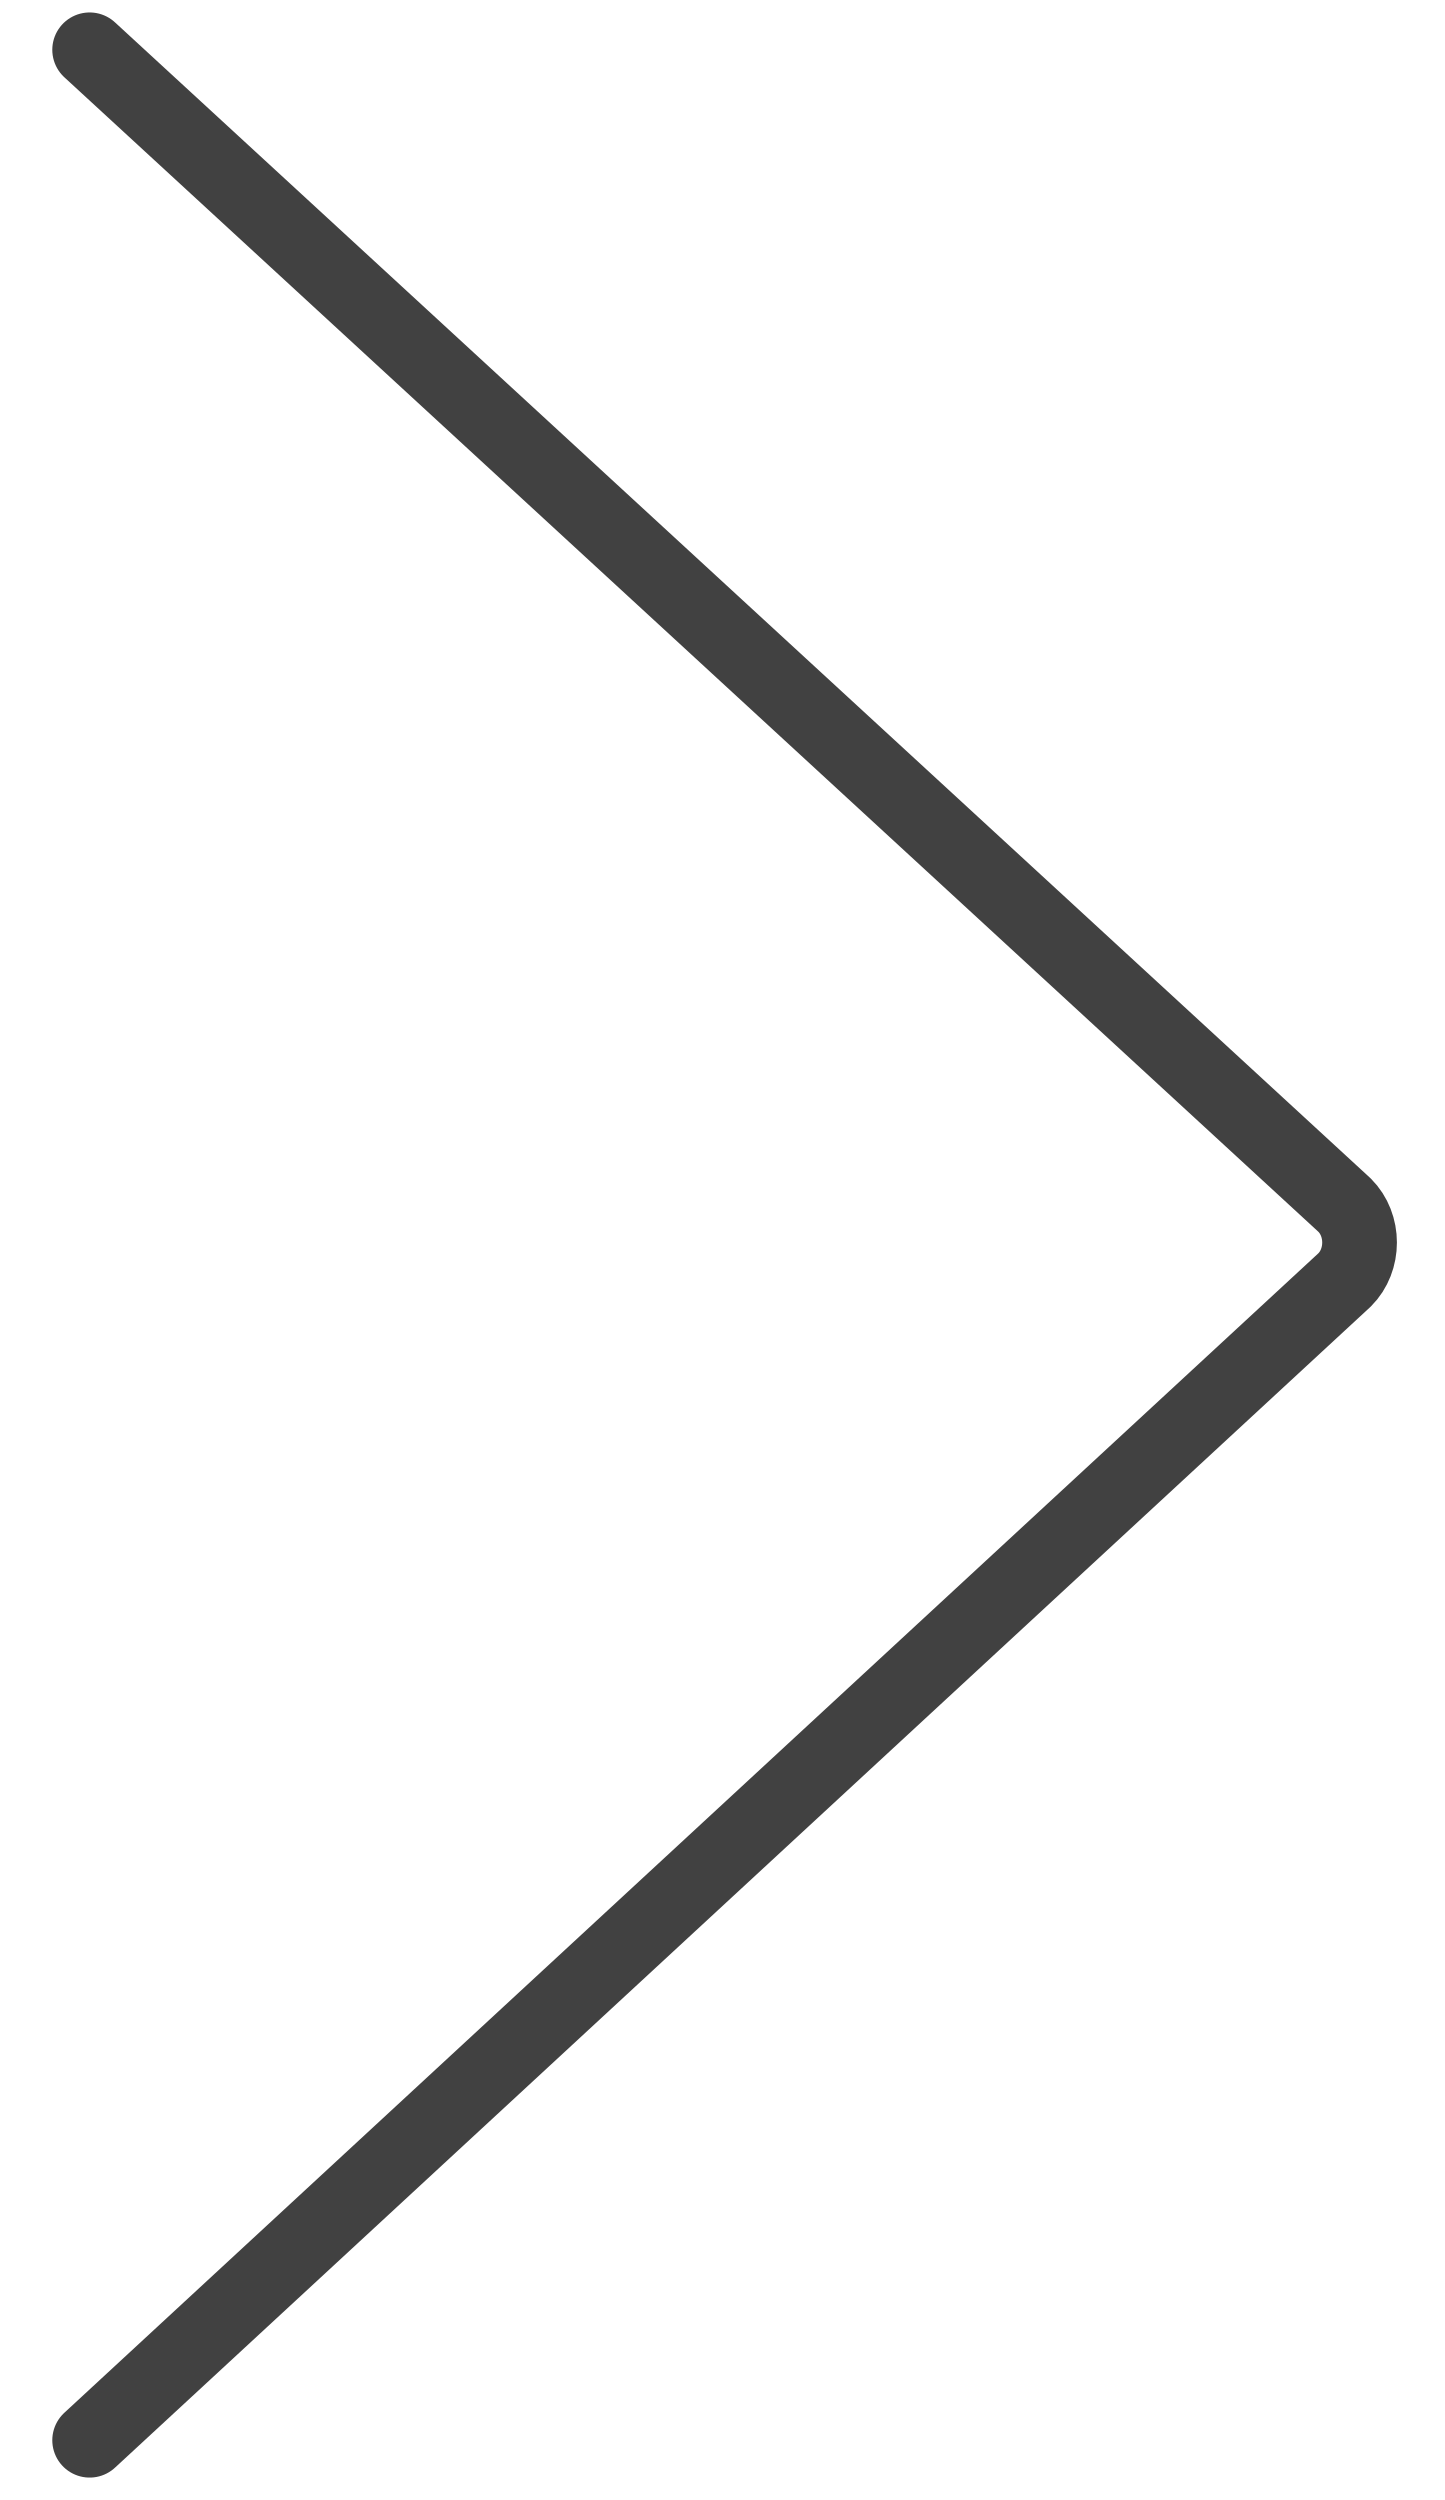
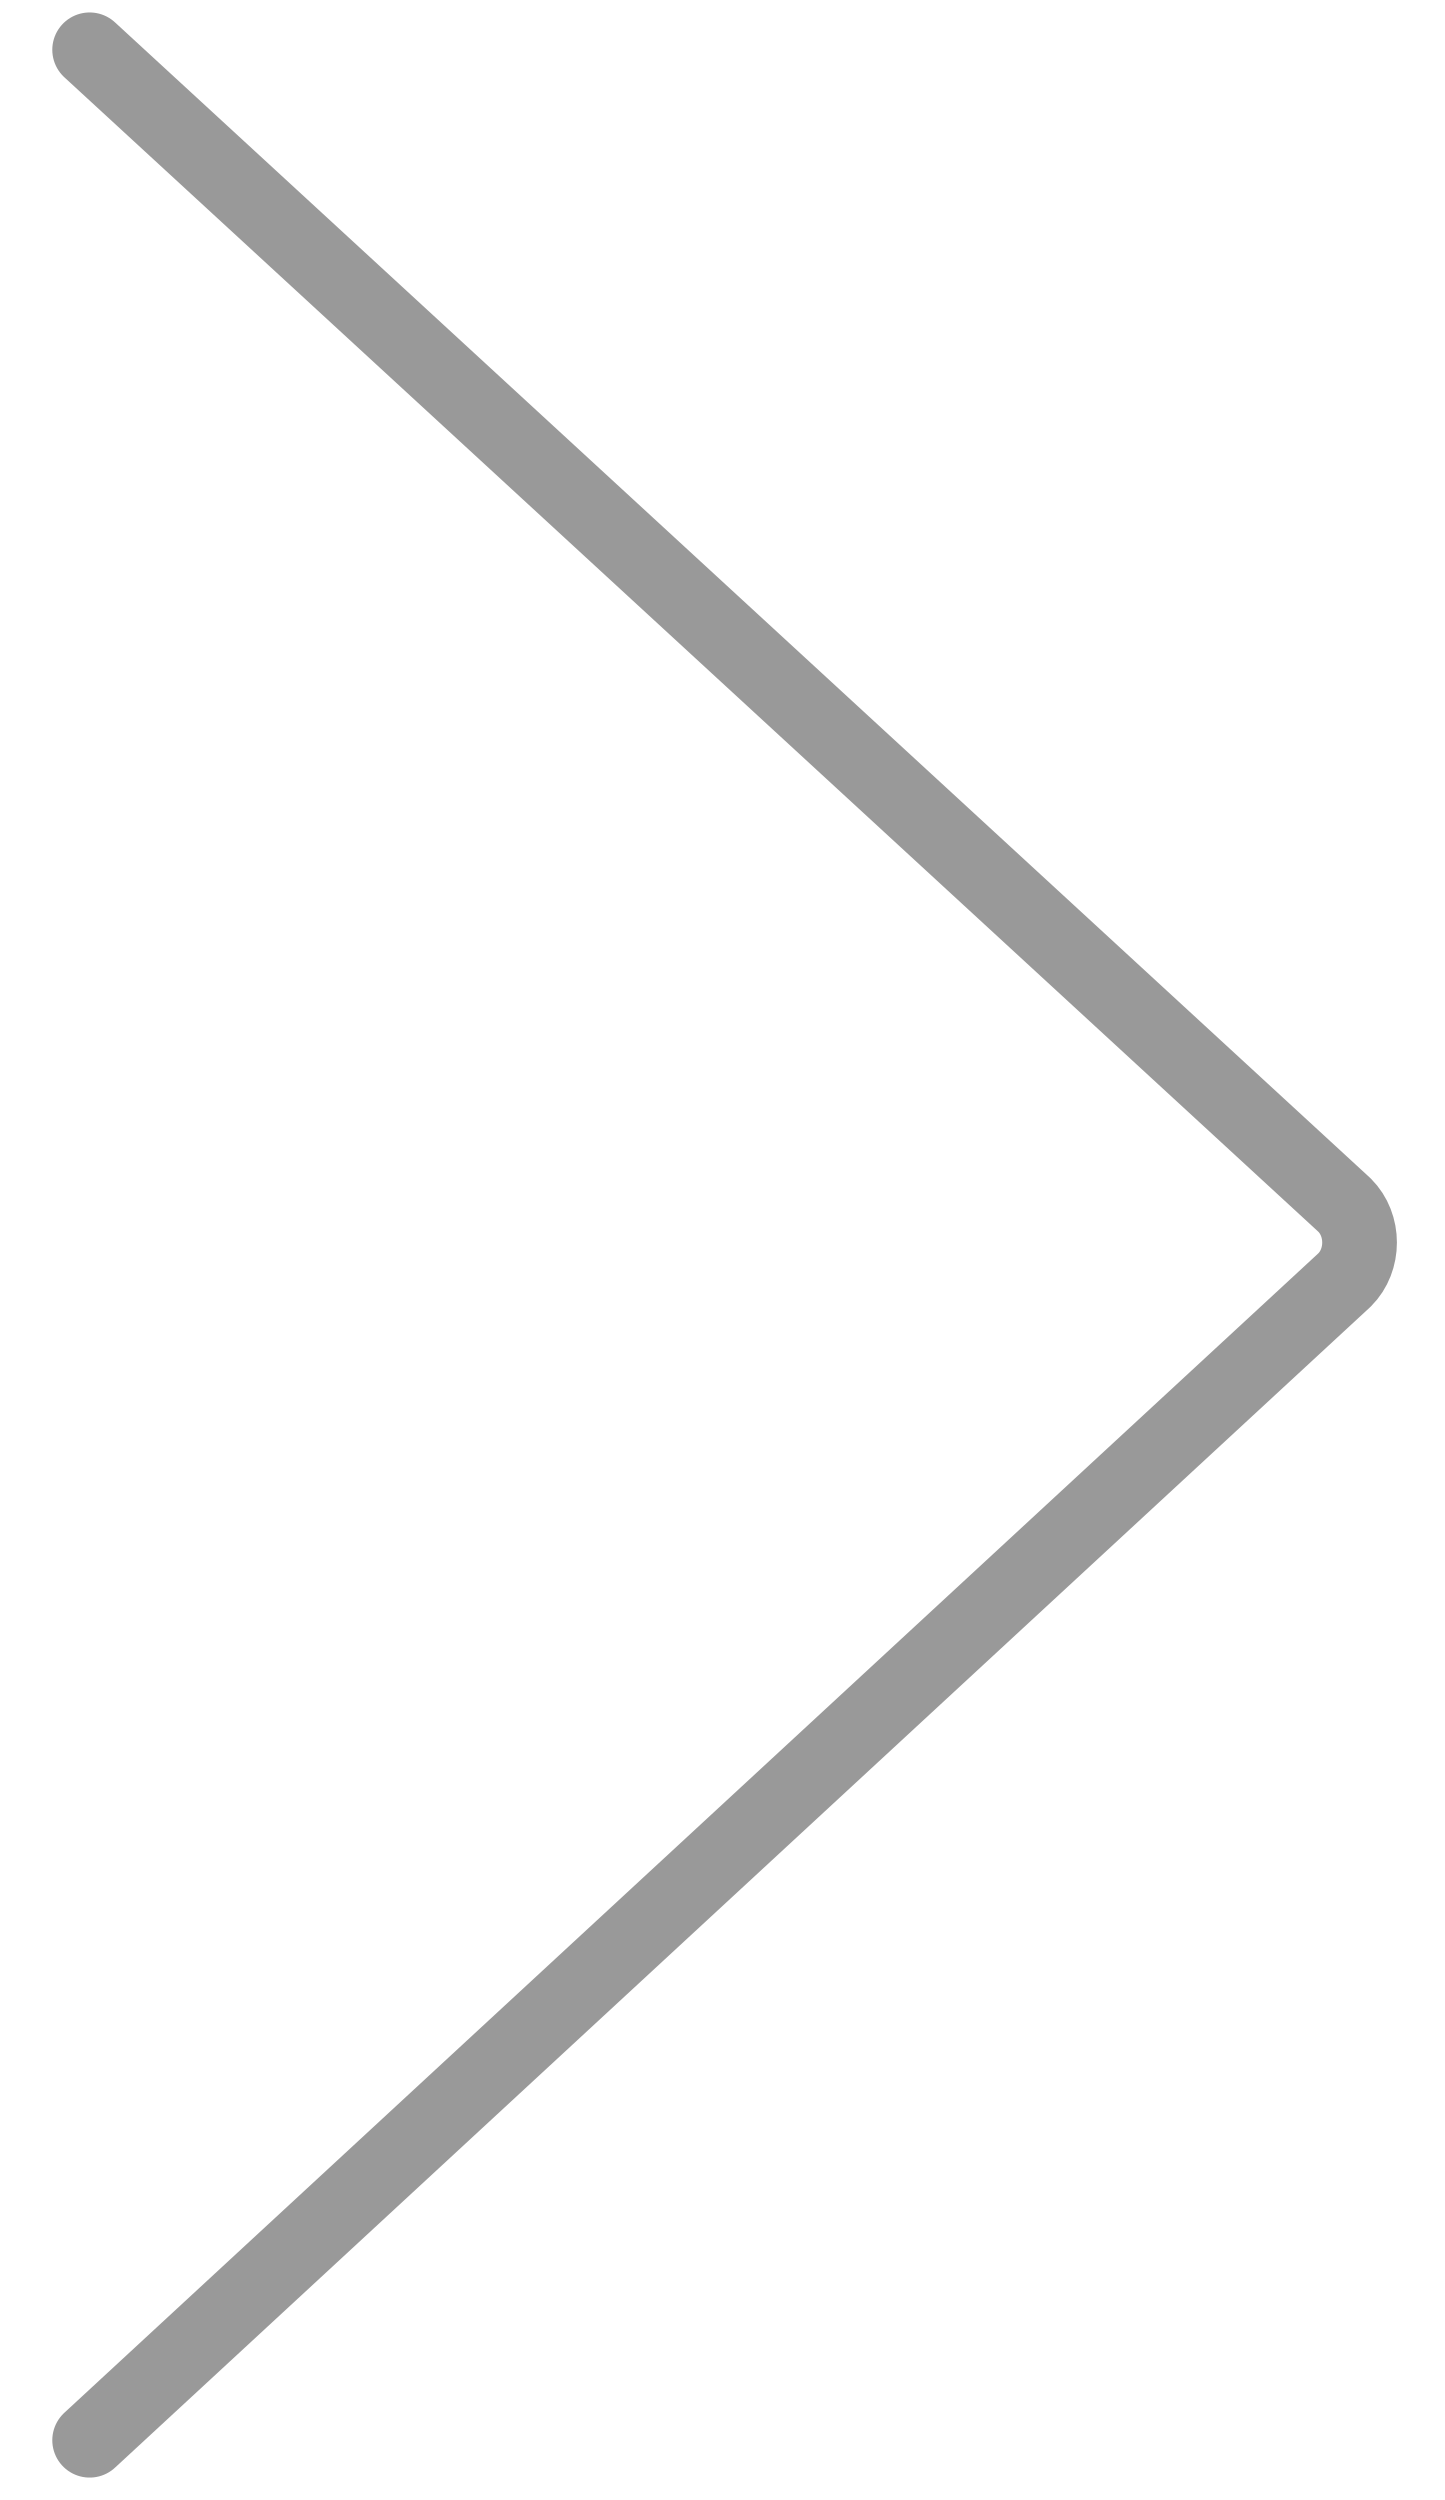
- <svg xmlns="http://www.w3.org/2000/svg" version="1.1" id="Layer_1" x="0px" y="0px" viewBox="0 0 29 50.2" enable-background="new 0 0 29 50.2" xml:space="preserve">
-   <path fill="none" stroke="#414141" stroke-width="1.5" stroke-linecap="round" stroke-linejoin="round" stroke-miterlimit="10" d="  M1.8,49L27,25.7c0.4-0.4,0.4-1.1,0-1.5L1.8,1" />
-   <g>
- </g>
-   <g>
- </g>
-   <g>
- </g>
-   <g>
- </g>
-   <g>
- </g>
-   <g>
- </g>
+ <svg xmlns="http://www.w3.org/2000/svg" version="1.1" id="Layer_1" x="0px" y="0px" viewBox="-291 371.8 29 50.2" style="enable-background:new -291 371.8 29 50.2;" xml:space="preserve">
+   <style type="text/css">
+ 	.st0{fill:none;stroke:#999999;stroke-width:1.5;stroke-linecap:round;stroke-linejoin:round;stroke-miterlimit:10;}
+ </style>
+   <path class="st0" d="M-289.2,420.8l25.2-23.3c0.4-0.4,0.4-1.1,0-1.5l-25.2-23.2" />
</svg>
